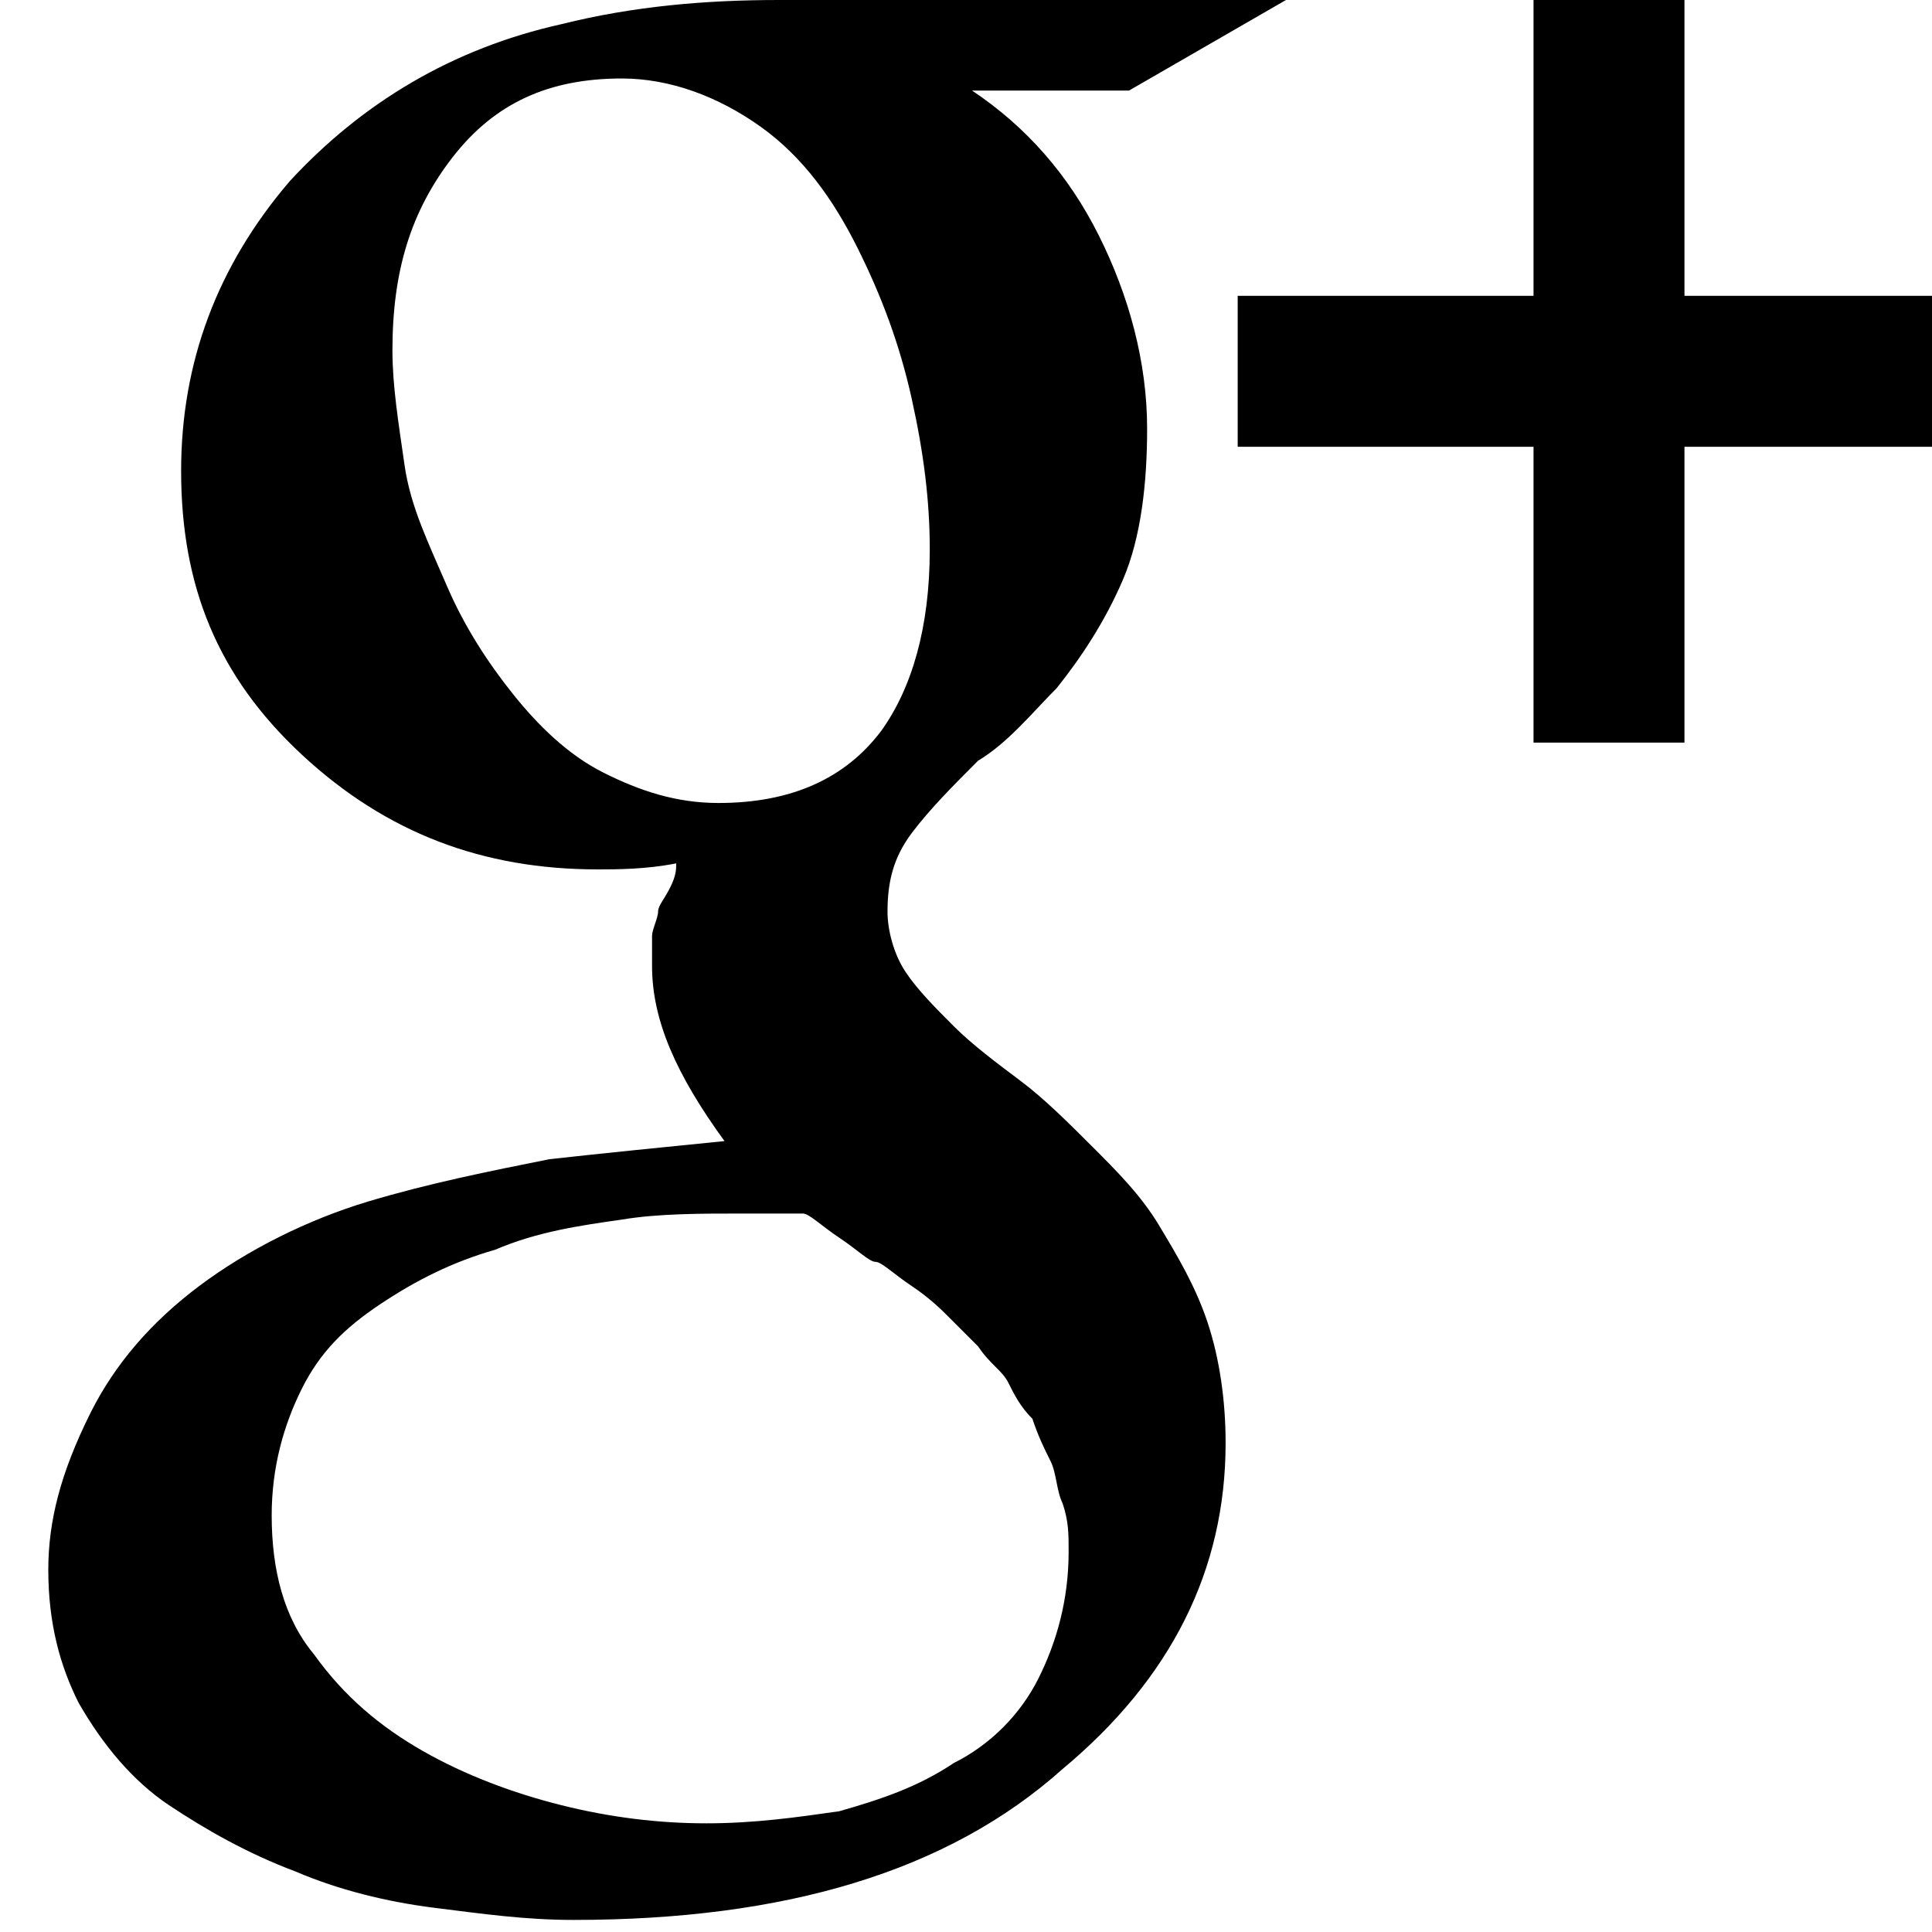
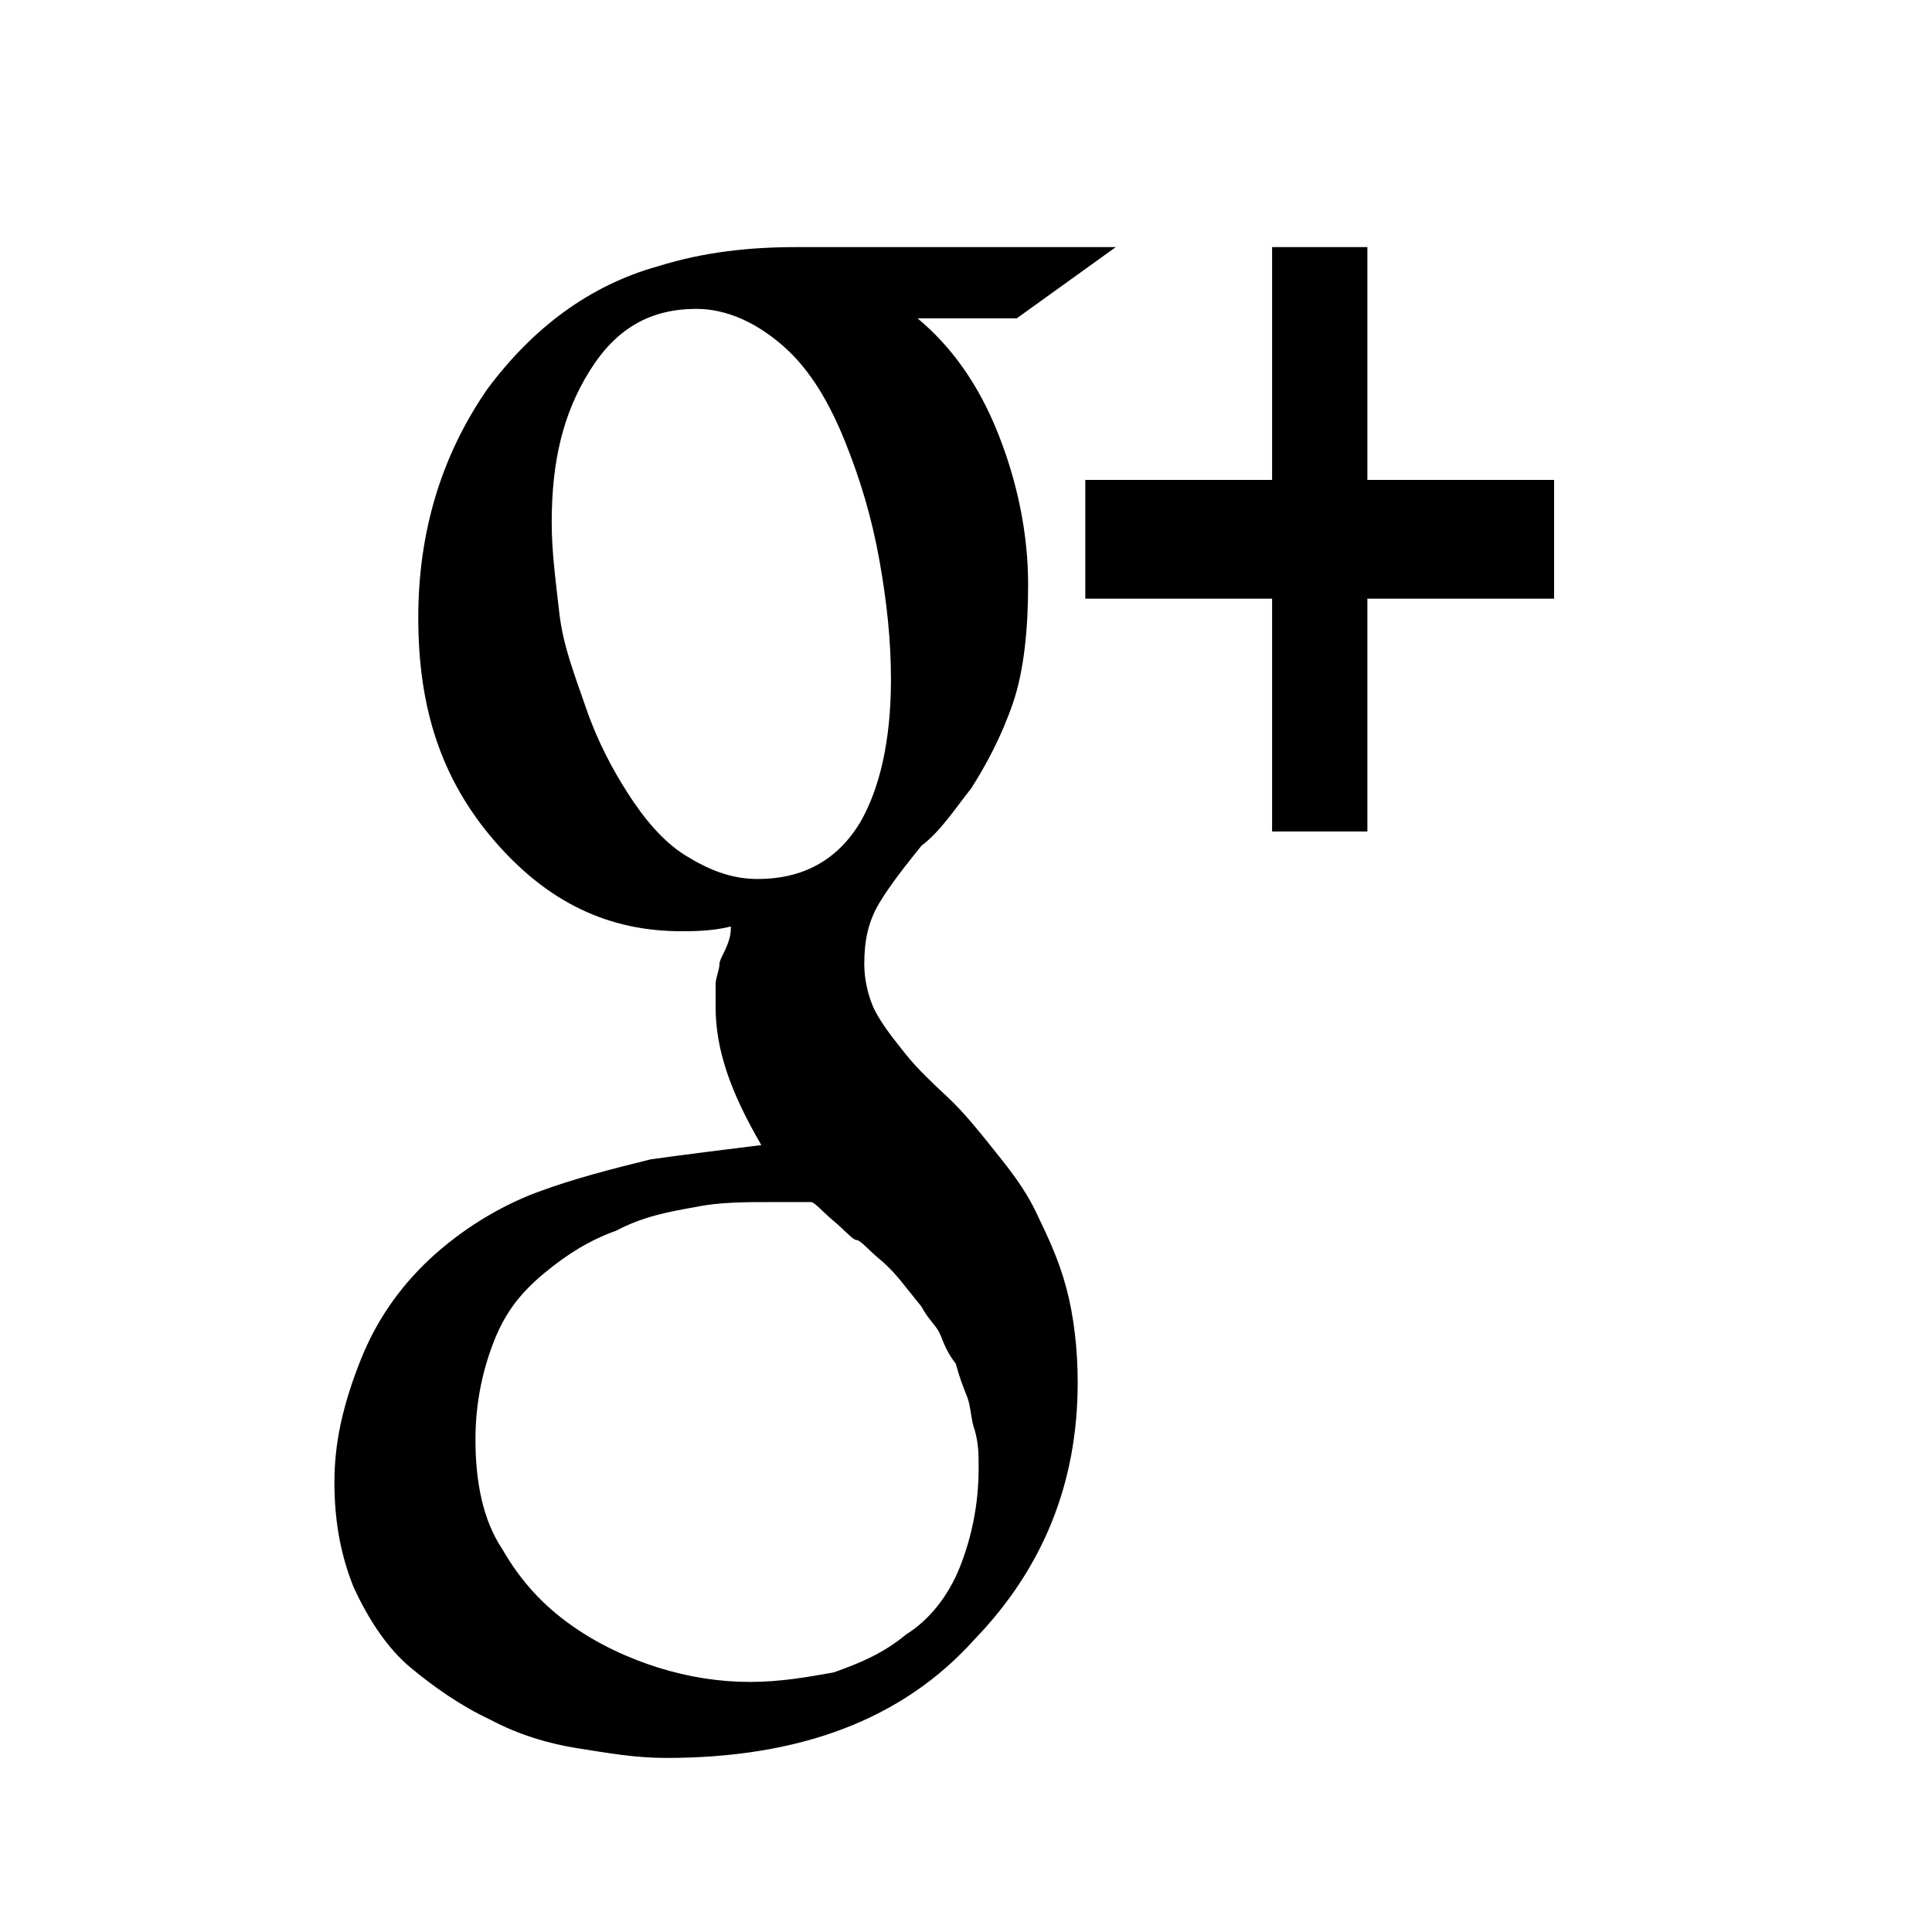
- <svg xmlns="http://www.w3.org/2000/svg" version="1.1" id="Layer_1" x="0px" y="0px" viewBox="0 0 32 32" style="enable-background:new 0 0 32 32;" xml:space="preserve">
-   <path d="M17.7,25.7c0-0.3,0-0.5-0.1-0.8c-0.1-0.2-0.1-0.5-0.2-0.7c-0.1-0.2-0.2-0.4-0.3-0.7c-0.2-0.2-0.3-0.4-0.4-0.6  c-0.1-0.2-0.3-0.3-0.5-0.6c-0.2-0.2-0.4-0.4-0.5-0.5c-0.1-0.1-0.3-0.3-0.6-0.5c-0.3-0.2-0.5-0.4-0.6-0.4s-0.3-0.2-0.6-0.4  c-0.3-0.2-0.5-0.4-0.6-0.4c-0.2,0-0.5,0-1,0c-0.7,0-1.4,0-2,0.1c-0.7,0.1-1.4,0.2-2.1,0.5c-0.7,0.2-1.3,0.5-1.9,0.9s-1,0.8-1.3,1.4  c-0.3,0.6-0.5,1.3-0.5,2.1c0,0.9,0.2,1.7,0.7,2.3c0.5,0.7,1.1,1.2,1.8,1.6s1.5,0.7,2.3,0.9s1.6,0.3,2.4,0.3c0.8,0,1.5-0.1,2.2-0.2  c0.7-0.2,1.3-0.4,1.9-0.8c0.6-0.3,1.1-0.8,1.4-1.4C17.5,27.2,17.7,26.5,17.7,25.7z M15.4,9.1c0-0.8-0.1-1.6-0.3-2.5  c-0.2-0.9-0.5-1.7-0.9-2.5c-0.4-0.8-0.9-1.5-1.6-2c-0.7-0.5-1.5-0.8-2.3-0.8c-1.2,0-2.1,0.4-2.8,1.3c-0.7,0.9-1,1.9-1,3.2  c0,0.6,0.1,1.2,0.2,1.9c0.1,0.7,0.4,1.3,0.7,2c0.3,0.7,0.7,1.3,1.1,1.8c0.4,0.5,0.9,1,1.5,1.3c0.6,0.3,1.2,0.5,1.9,0.5  c1.2,0,2.1-0.4,2.7-1.2C15.1,11.4,15.4,10.4,15.4,9.1z M12.9,0h8.4l-2.6,1.5h-2.6c0.9,0.6,1.6,1.4,2.1,2.4s0.8,2.1,0.8,3.2  c0,0.9-0.1,1.8-0.4,2.5c-0.3,0.7-0.7,1.3-1.1,1.8c-0.4,0.4-0.8,0.9-1.3,1.2c-0.4,0.4-0.8,0.8-1.1,1.2c-0.3,0.4-0.4,0.8-0.4,1.3  c0,0.3,0.1,0.7,0.3,1c0.2,0.3,0.5,0.6,0.8,0.9c0.3,0.3,0.7,0.6,1.1,0.9c0.4,0.3,0.8,0.7,1.2,1.1c0.4,0.4,0.8,0.8,1.1,1.3  c0.3,0.5,0.6,1,0.8,1.6c0.2,0.6,0.3,1.3,0.3,2c0,2.1-0.9,3.9-2.7,5.4c-1.9,1.7-4.6,2.5-8.1,2.5c-0.8,0-1.5-0.1-2.3-0.2  c-0.8-0.1-1.6-0.3-2.3-0.6c-0.8-0.3-1.5-0.7-2.1-1.1c-0.6-0.4-1.1-1-1.5-1.7C1,27.6,0.8,26.9,0.8,26c0-0.8,0.2-1.6,0.7-2.6  c0.4-0.8,1-1.5,1.8-2.1c0.8-0.6,1.8-1.1,2.8-1.4c1-0.3,2-0.5,3-0.7c0.9-0.1,1.9-0.2,2.9-0.3c-0.8-1.1-1.2-2-1.2-2.9  c0-0.2,0-0.3,0-0.5c0-0.1,0.1-0.3,0.1-0.4c0-0.1,0.1-0.2,0.2-0.4c0.1-0.2,0.1-0.3,0.1-0.4c-0.5,0.1-1,0.1-1.3,0.1  c-1.9,0-3.5-0.6-4.9-1.9c-1.4-1.3-2-2.8-2-4.7c0-1.8,0.6-3.4,1.8-4.8C6,1.7,7.5,0.8,9.3,0.4C10.5,0.1,11.7,0,12.9,0z M32.8,4.9v2.5  h-4.9v4.9h-2.5V7.4h-4.9V4.9h4.9V0h2.5v4.9H32.8z" />
+ <svg xmlns="http://www.w3.org/2000/svg" width="100%" height="100%" viewBox="0 0 32 32" version="1.1" xml:space="preserve" style="fill-rule:evenodd;clip-rule:evenodd;stroke-linejoin:round;stroke-miterlimit:1.414;">
+   <path d="M16.209,24.317c0,-0.237 0,-0.394 -0.064,-0.63c-0.063,-0.157 -0.063,-0.393 -0.126,-0.551c-0.063,-0.157 -0.126,-0.315 -0.189,-0.551c-0.127,-0.157 -0.19,-0.314 -0.253,-0.472c-0.063,-0.157 -0.189,-0.236 -0.315,-0.472c-0.127,-0.157 -0.253,-0.315 -0.316,-0.393c-0.063,-0.079 -0.189,-0.236 -0.379,-0.394c-0.189,-0.157 -0.316,-0.315 -0.379,-0.315c-0.063,0 -0.189,-0.157 -0.378,-0.314c-0.19,-0.158 -0.316,-0.315 -0.379,-0.315c-0.126,0 -0.316,0 -0.632,0c-0.441,0 -0.883,0 -1.262,0.079c-0.442,0.078 -0.884,0.157 -1.326,0.393c-0.442,0.157 -0.821,0.393 -1.199,0.708c-0.379,0.315 -0.632,0.63 -0.821,1.102c-0.189,0.472 -0.316,1.023 -0.316,1.652c0,0.709 0.127,1.338 0.442,1.81c0.316,0.551 0.695,0.945 1.137,1.259c0.441,0.315 0.947,0.551 1.452,0.709c0.505,0.157 1.01,0.236 1.515,0.236c0.505,0 0.947,-0.079 1.389,-0.158c0.441,-0.157 0.82,-0.315 1.199,-0.629c0.379,-0.236 0.694,-0.63 0.884,-1.102c0.189,-0.472 0.316,-1.023 0.316,-1.652ZM14.757,11.254c0,-0.63 -0.064,-1.259 -0.19,-1.967c-0.126,-0.709 -0.316,-1.338 -0.568,-1.968c-0.253,-0.629 -0.568,-1.18 -1.01,-1.573c-0.442,-0.394 -0.947,-0.63 -1.452,-0.63c-0.758,0 -1.326,0.315 -1.768,1.023c-0.442,0.708 -0.631,1.495 -0.631,2.518c0,0.472 0.063,0.944 0.126,1.495c0.063,0.551 0.253,1.023 0.442,1.574c0.189,0.551 0.442,1.023 0.695,1.416c0.252,0.394 0.568,0.787 0.946,1.023c0.379,0.236 0.758,0.394 1.2,0.394c0.758,0 1.326,-0.315 1.704,-0.944c0.316,-0.551 0.506,-1.338 0.506,-2.361ZM13.178,4.093l5.303,0l-1.641,1.18l-1.642,0c0.569,0.473 1.011,1.102 1.326,1.889c0.316,0.787 0.505,1.652 0.505,2.518c0,0.708 -0.063,1.416 -0.252,1.967c-0.19,0.551 -0.442,1.023 -0.695,1.417c-0.252,0.315 -0.505,0.708 -0.82,0.944c-0.253,0.315 -0.505,0.63 -0.695,0.944c-0.189,0.315 -0.252,0.63 -0.252,1.023c0,0.236 0.063,0.551 0.189,0.787c0.126,0.236 0.316,0.472 0.505,0.708c0.189,0.237 0.442,0.473 0.694,0.709c0.253,0.236 0.506,0.55 0.758,0.865c0.253,0.315 0.505,0.63 0.694,1.023c0.19,0.394 0.379,0.787 0.505,1.259c0.127,0.472 0.19,1.023 0.19,1.574c0,1.653 -0.568,3.069 -1.705,4.249c-1.199,1.338 -2.904,1.968 -5.113,1.968c-0.505,0 -0.947,-0.079 -1.452,-0.158c-0.505,-0.078 -1.01,-0.236 -1.452,-0.472c-0.505,-0.236 -0.947,-0.551 -1.326,-0.865c-0.379,-0.315 -0.694,-0.787 -0.947,-1.338c-0.189,-0.472 -0.316,-1.023 -0.316,-1.731c0,-0.63 0.127,-1.259 0.442,-2.046c0.253,-0.63 0.632,-1.181 1.137,-1.653c0.505,-0.472 1.136,-0.865 1.767,-1.102c0.632,-0.236 1.263,-0.393 1.894,-0.55c0.568,-0.079 1.2,-0.158 1.831,-0.236c-0.505,-0.866 -0.757,-1.574 -0.757,-2.282c0,-0.158 0,-0.237 0,-0.394c0,-0.079 0.063,-0.236 0.063,-0.315c0,-0.078 0.063,-0.157 0.126,-0.314c0.063,-0.158 0.063,-0.237 0.063,-0.315c-0.316,0.078 -0.631,0.078 -0.821,0.078c-1.199,0 -2.209,-0.472 -3.093,-1.495c-0.884,-1.023 -1.263,-2.203 -1.263,-3.698c0,-1.417 0.379,-2.676 1.137,-3.777c0.757,-1.023 1.704,-1.731 2.841,-2.046c0.757,-0.236 1.515,-0.315 2.272,-0.315ZM25.741,7.949l0,1.967l-3.093,0l0,3.856l-1.578,0l0,-3.856l-3.094,0l0,-1.967l3.094,0l0,-3.856l1.578,0l0,3.856l3.093,0Z" style="fill:#000;fill-rule:nonzero;" />
</svg>
